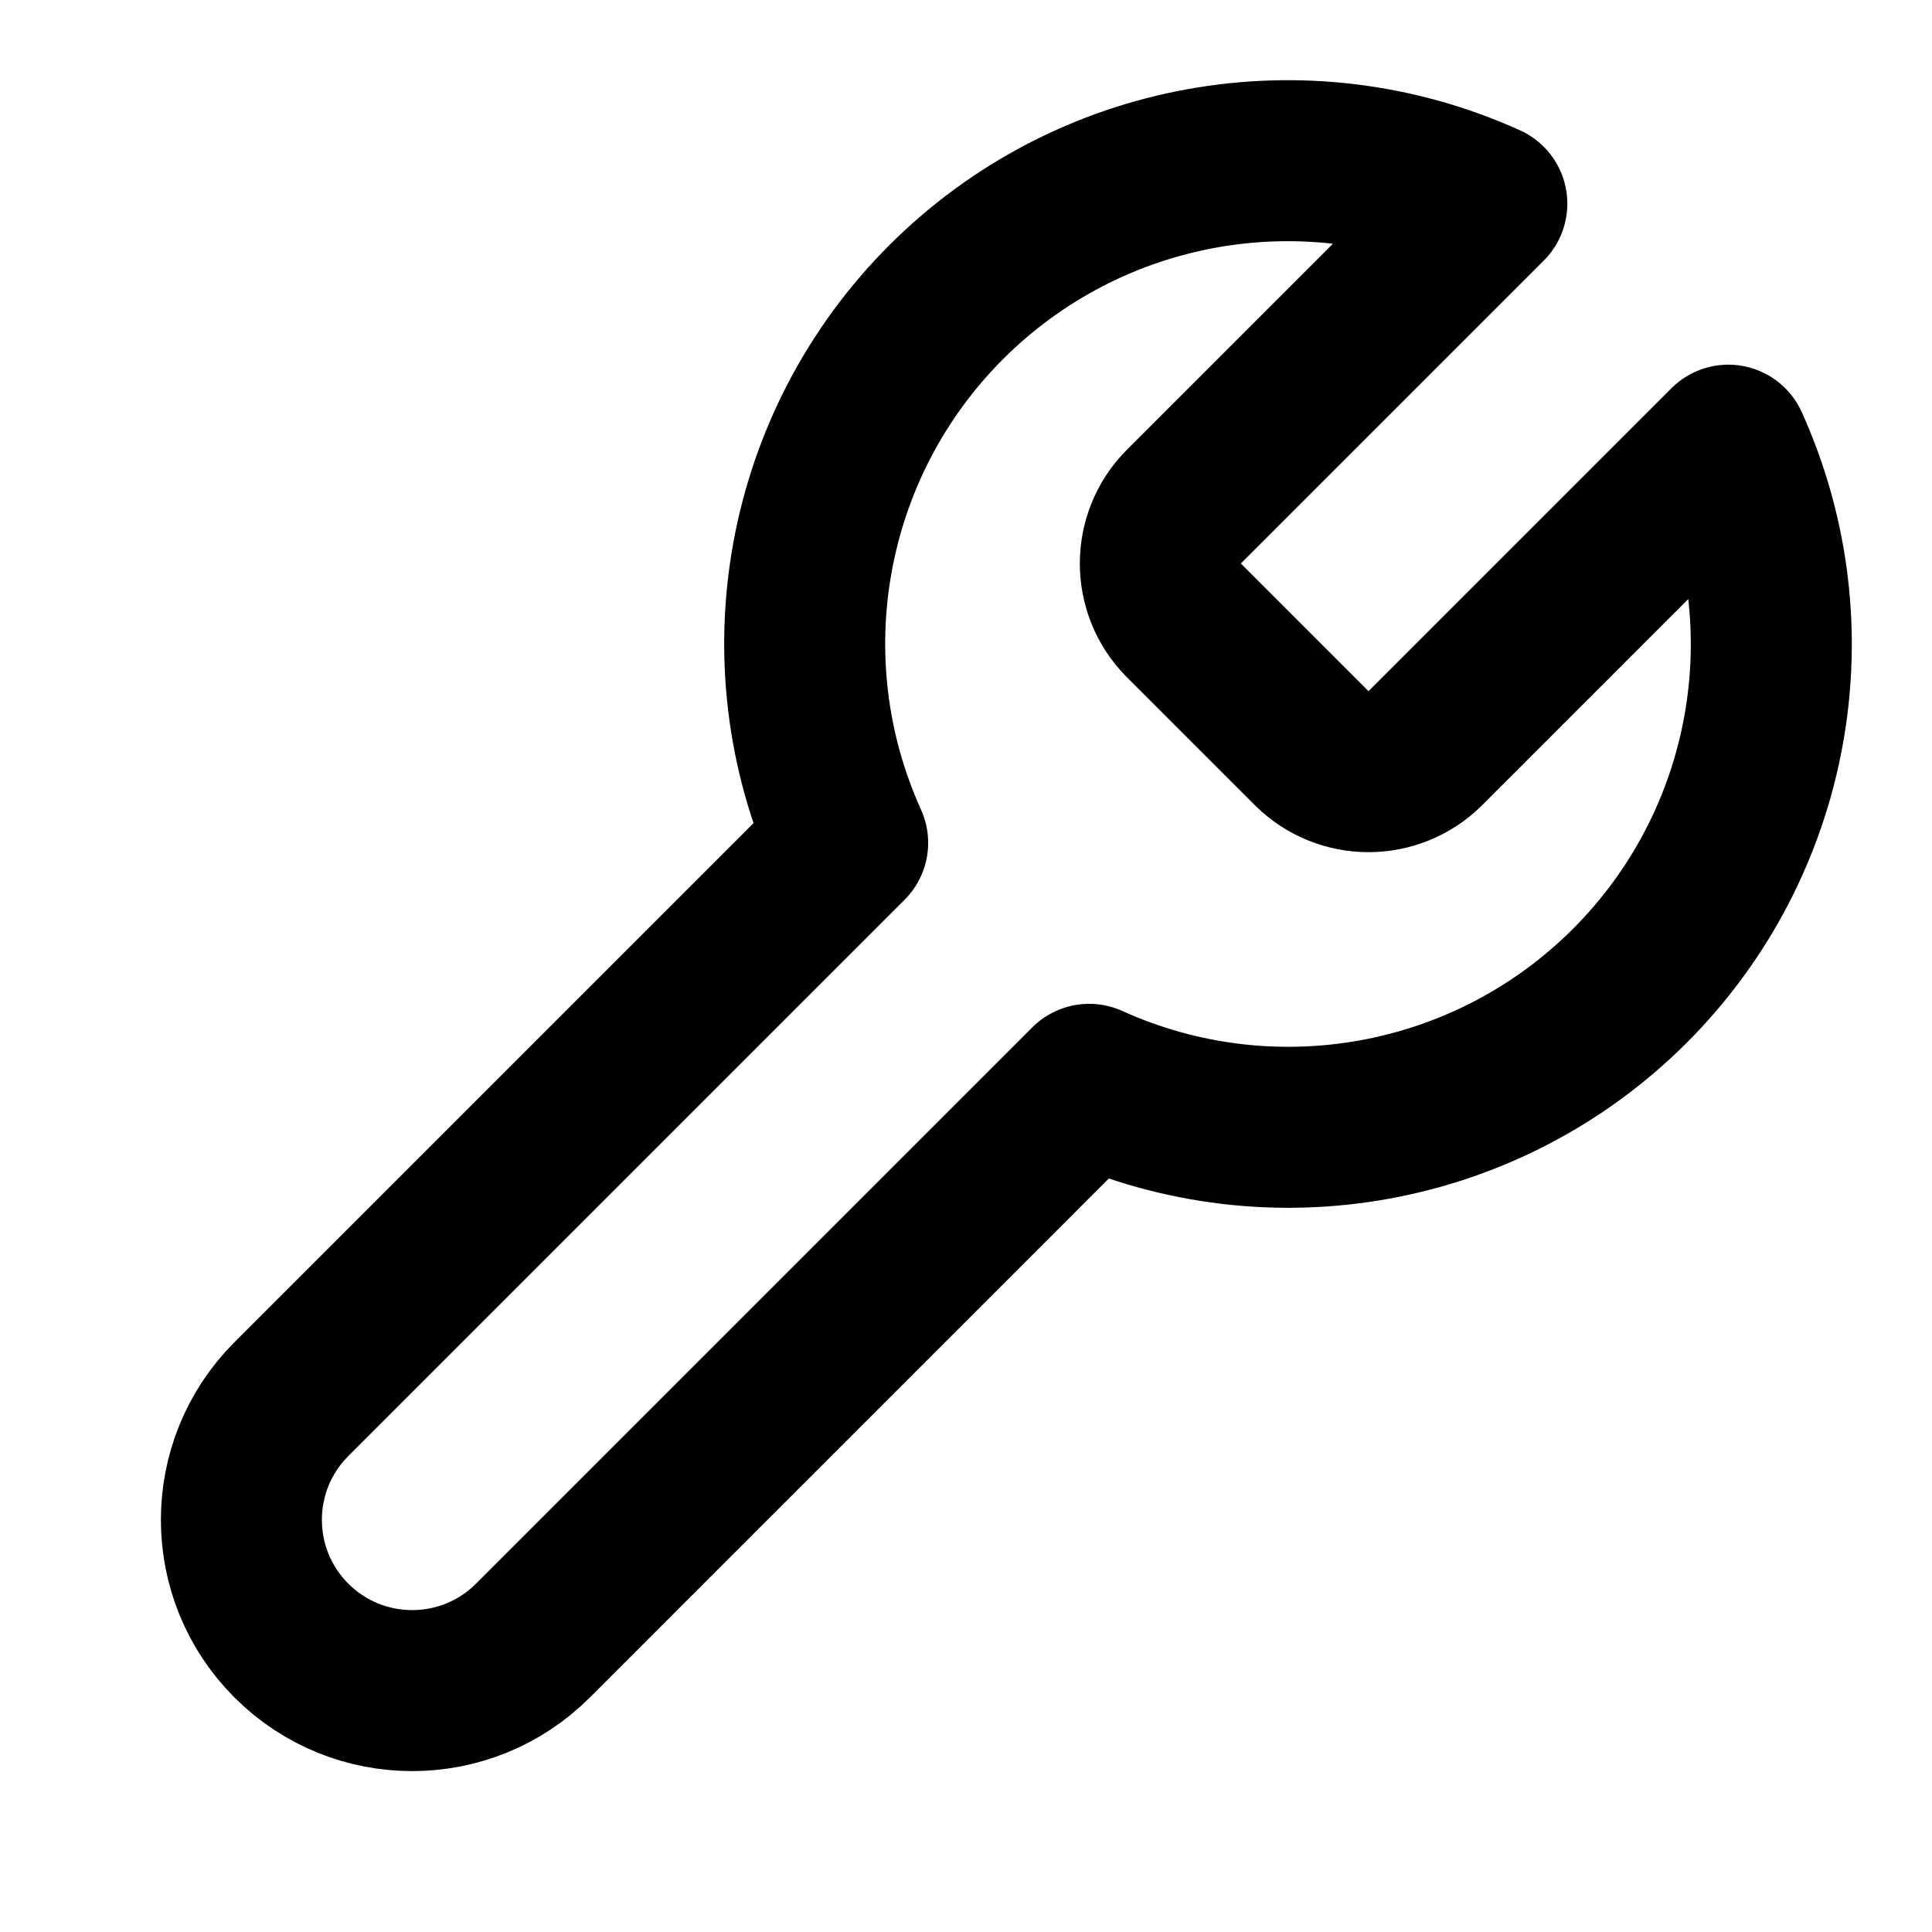
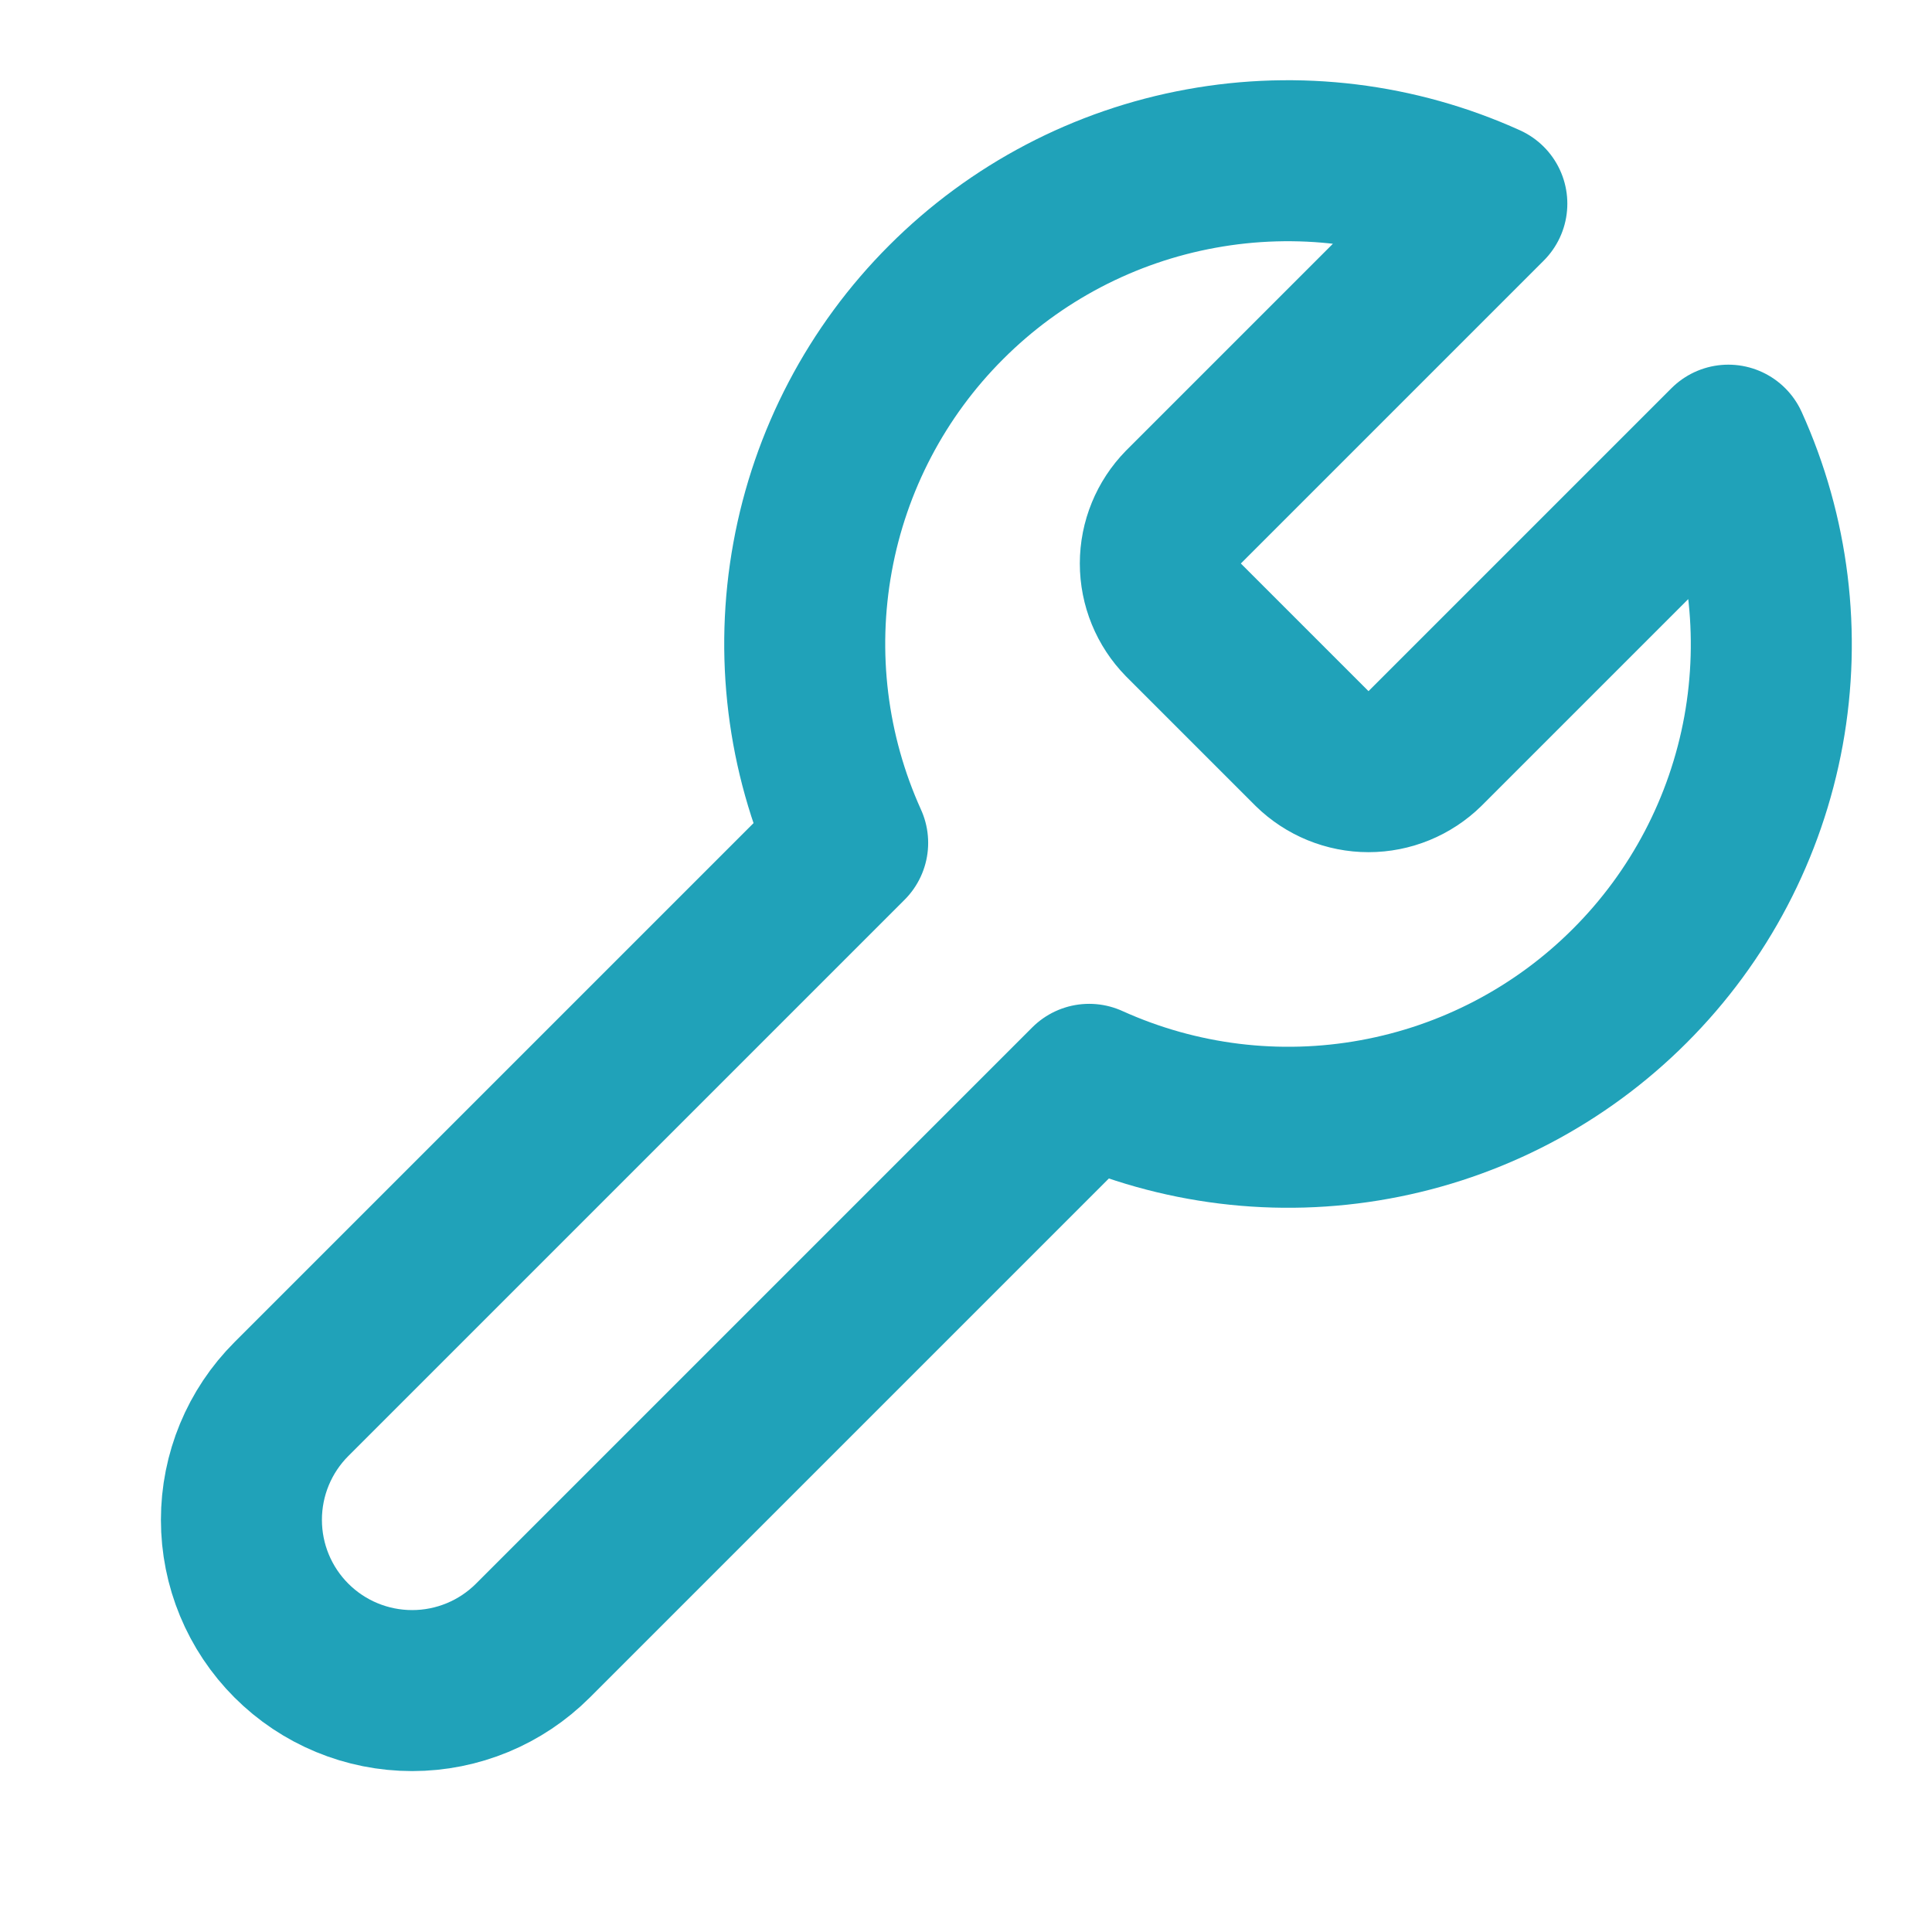
- <svg xmlns="http://www.w3.org/2000/svg" width="24" height="24" viewBox="0 0 24 24" fill="none" stroke="currentColor" stroke-width="2" stroke-linecap="round" stroke-linejoin="round" class="feather feather-tool">
-   <path d="M14.7 6.3a1 1 0 0 0 0 1.4l1.6 1.6a1 1 0 0 0 1.4 0l3.77-3.77a6 6 0 0 1-7.94 7.94l-6.91 6.91a2.12 2.12 0 0 1-3-3l6.91-6.91a6 6 0 0 1 7.94-7.94l-3.76 3.76z" />
+ <svg xmlns="http://www.w3.org/2000/svg" width="24" height="24" viewBox="0 0 24 24" fill="none">
+   <path d="M14.7 6.3C14.517 6.487 14.414 6.738 14.414 7C14.414 7.262 14.517 7.513 14.7 7.7L16.3 9.3C16.487 9.483 16.738 9.586 17 9.586C17.262 9.586 17.513 9.483 17.7 9.3L21.47 5.53C21.973 6.641 22.125 7.879 21.907 9.079C21.688 10.279 21.109 11.384 20.246 12.246C19.384 13.109 18.279 13.688 17.079 13.906C15.879 14.125 14.641 13.973 13.53 13.47L6.62 20.38C6.222 20.778 5.683 21.001 5.12 21.001C4.557 21.001 4.018 20.778 3.62 20.38C3.222 19.982 2.999 19.443 2.999 18.88C2.999 18.317 3.222 17.778 3.62 17.38L10.53 10.47C10.027 9.359 9.875 8.121 10.094 6.921C10.312 5.721 10.891 4.616 11.754 3.754C12.616 2.891 13.721 2.312 14.921 2.094C16.121 1.875 17.359 2.027 18.47 2.53L14.71 6.29L14.7 6.3Z" stroke="#20A2B9" stroke-width="2" stroke-linecap="round" stroke-linejoin="round" />
</svg>
